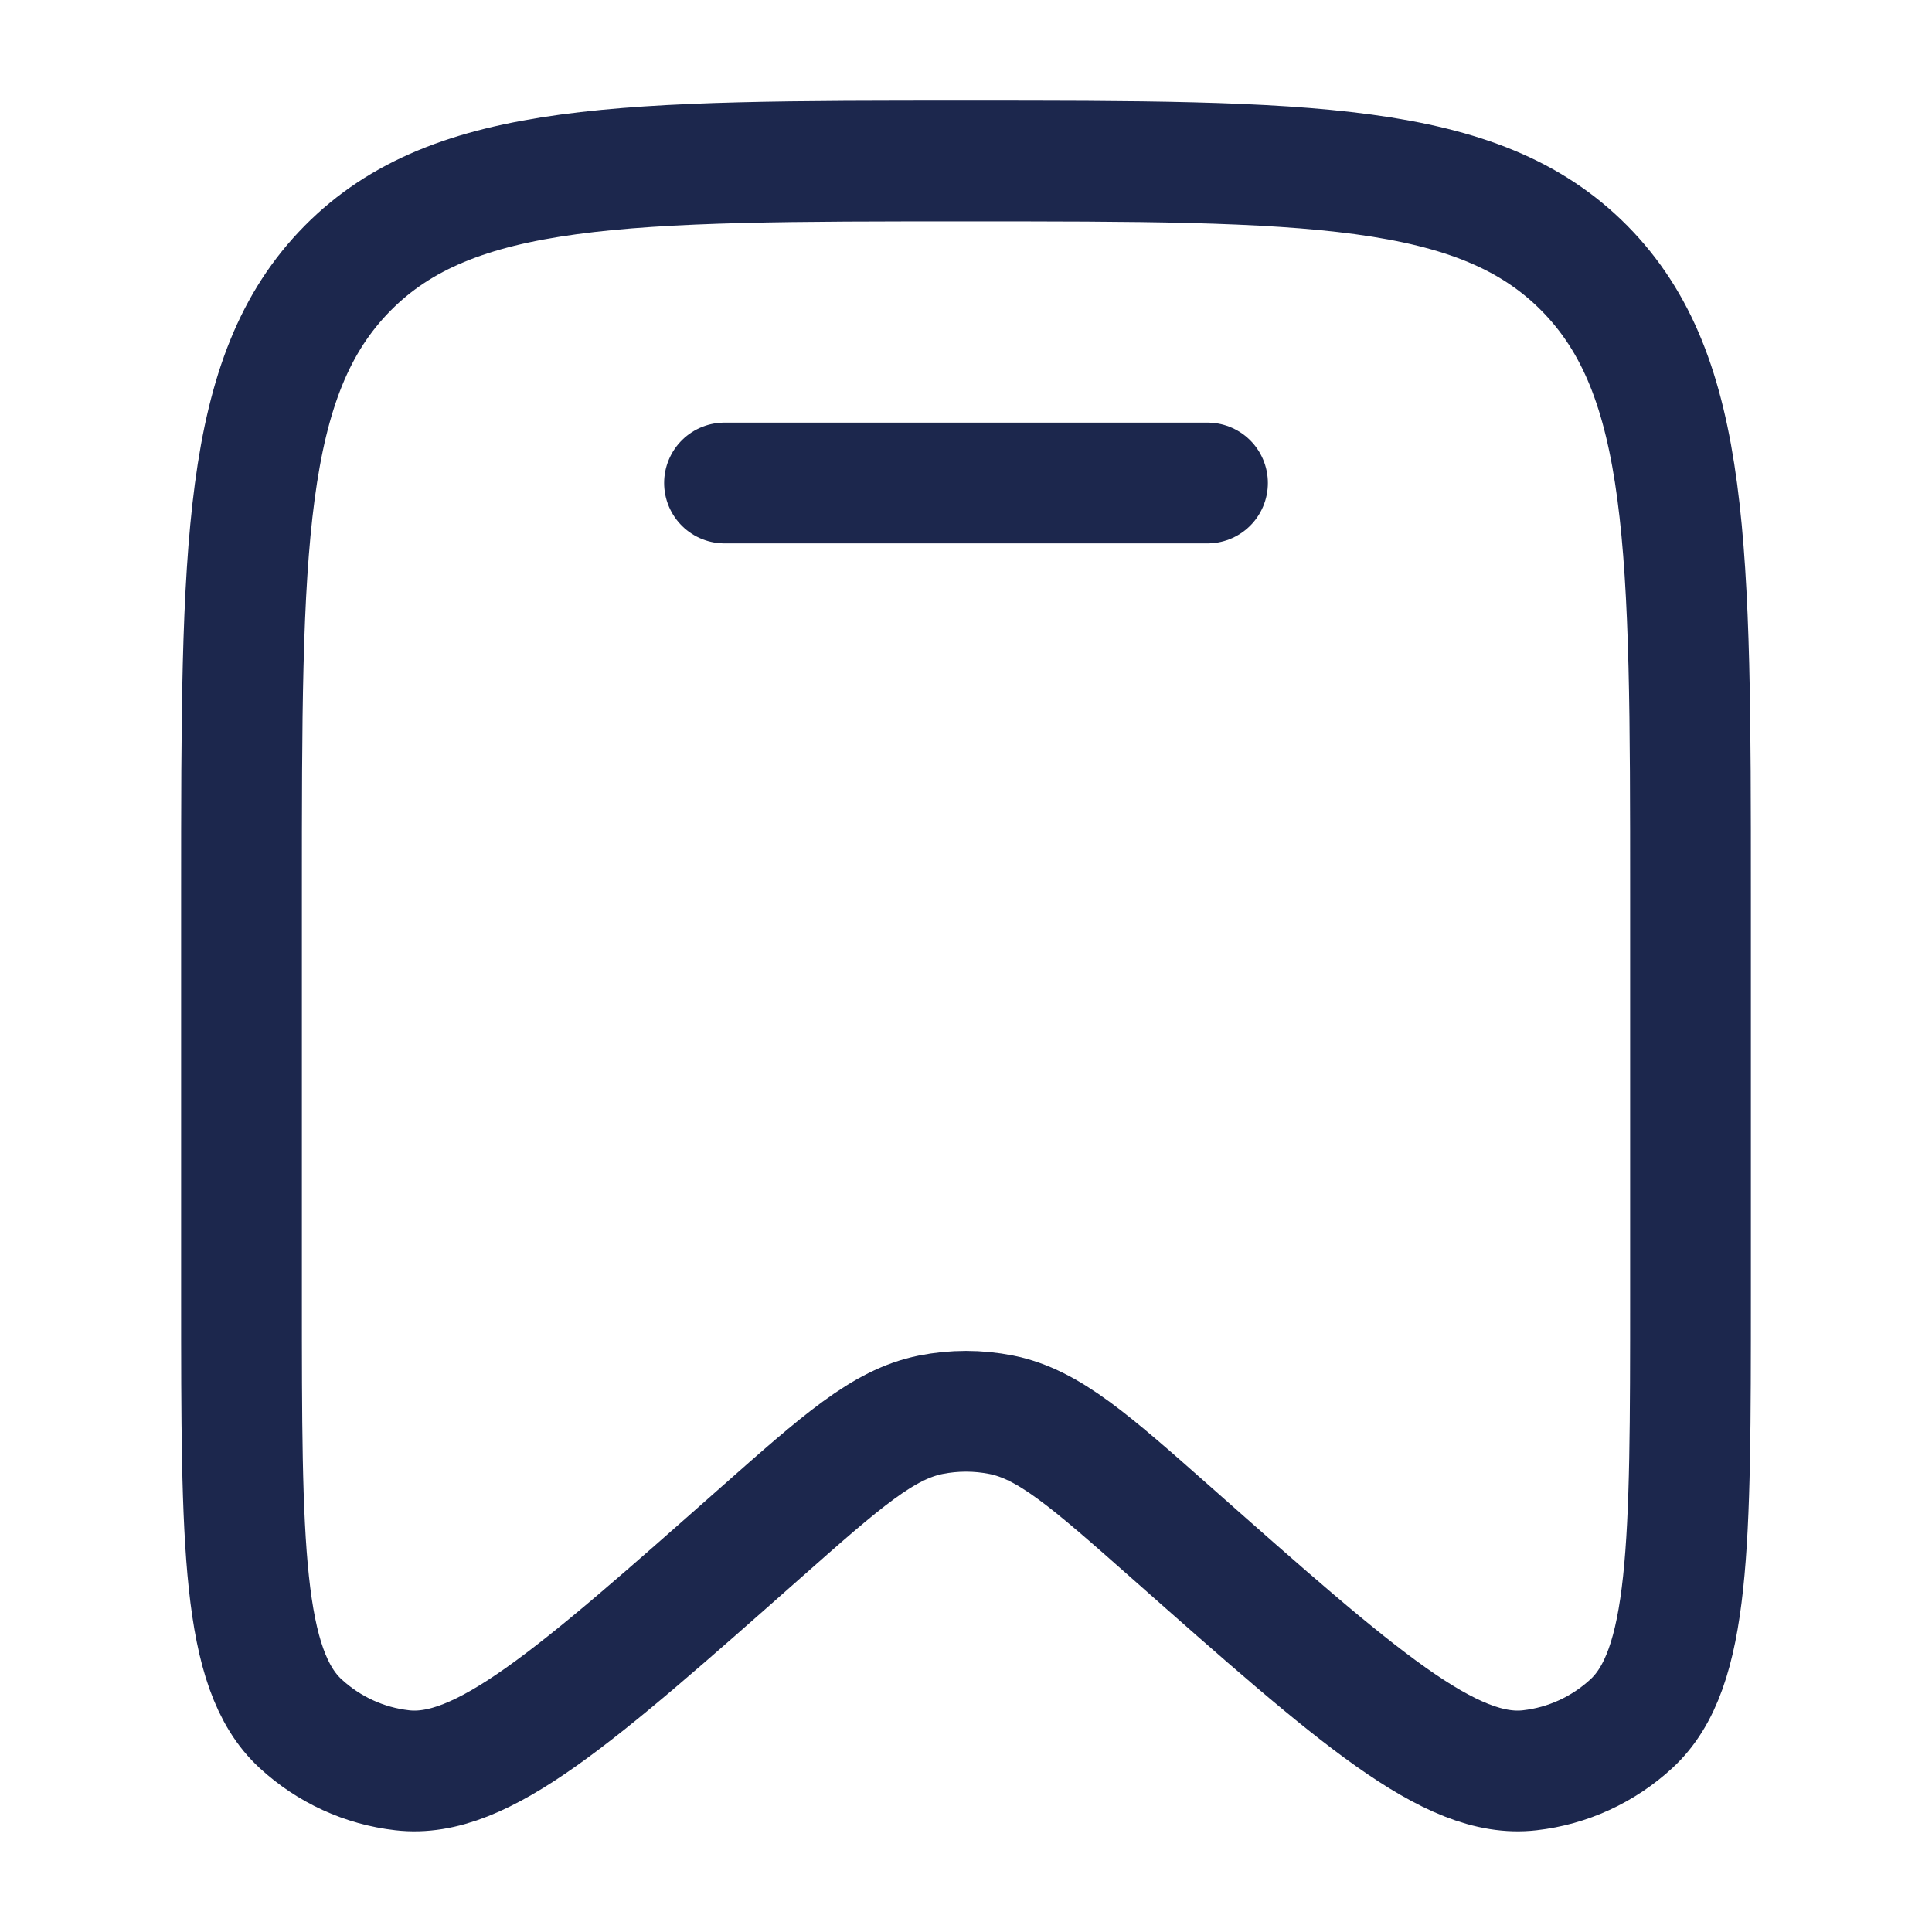
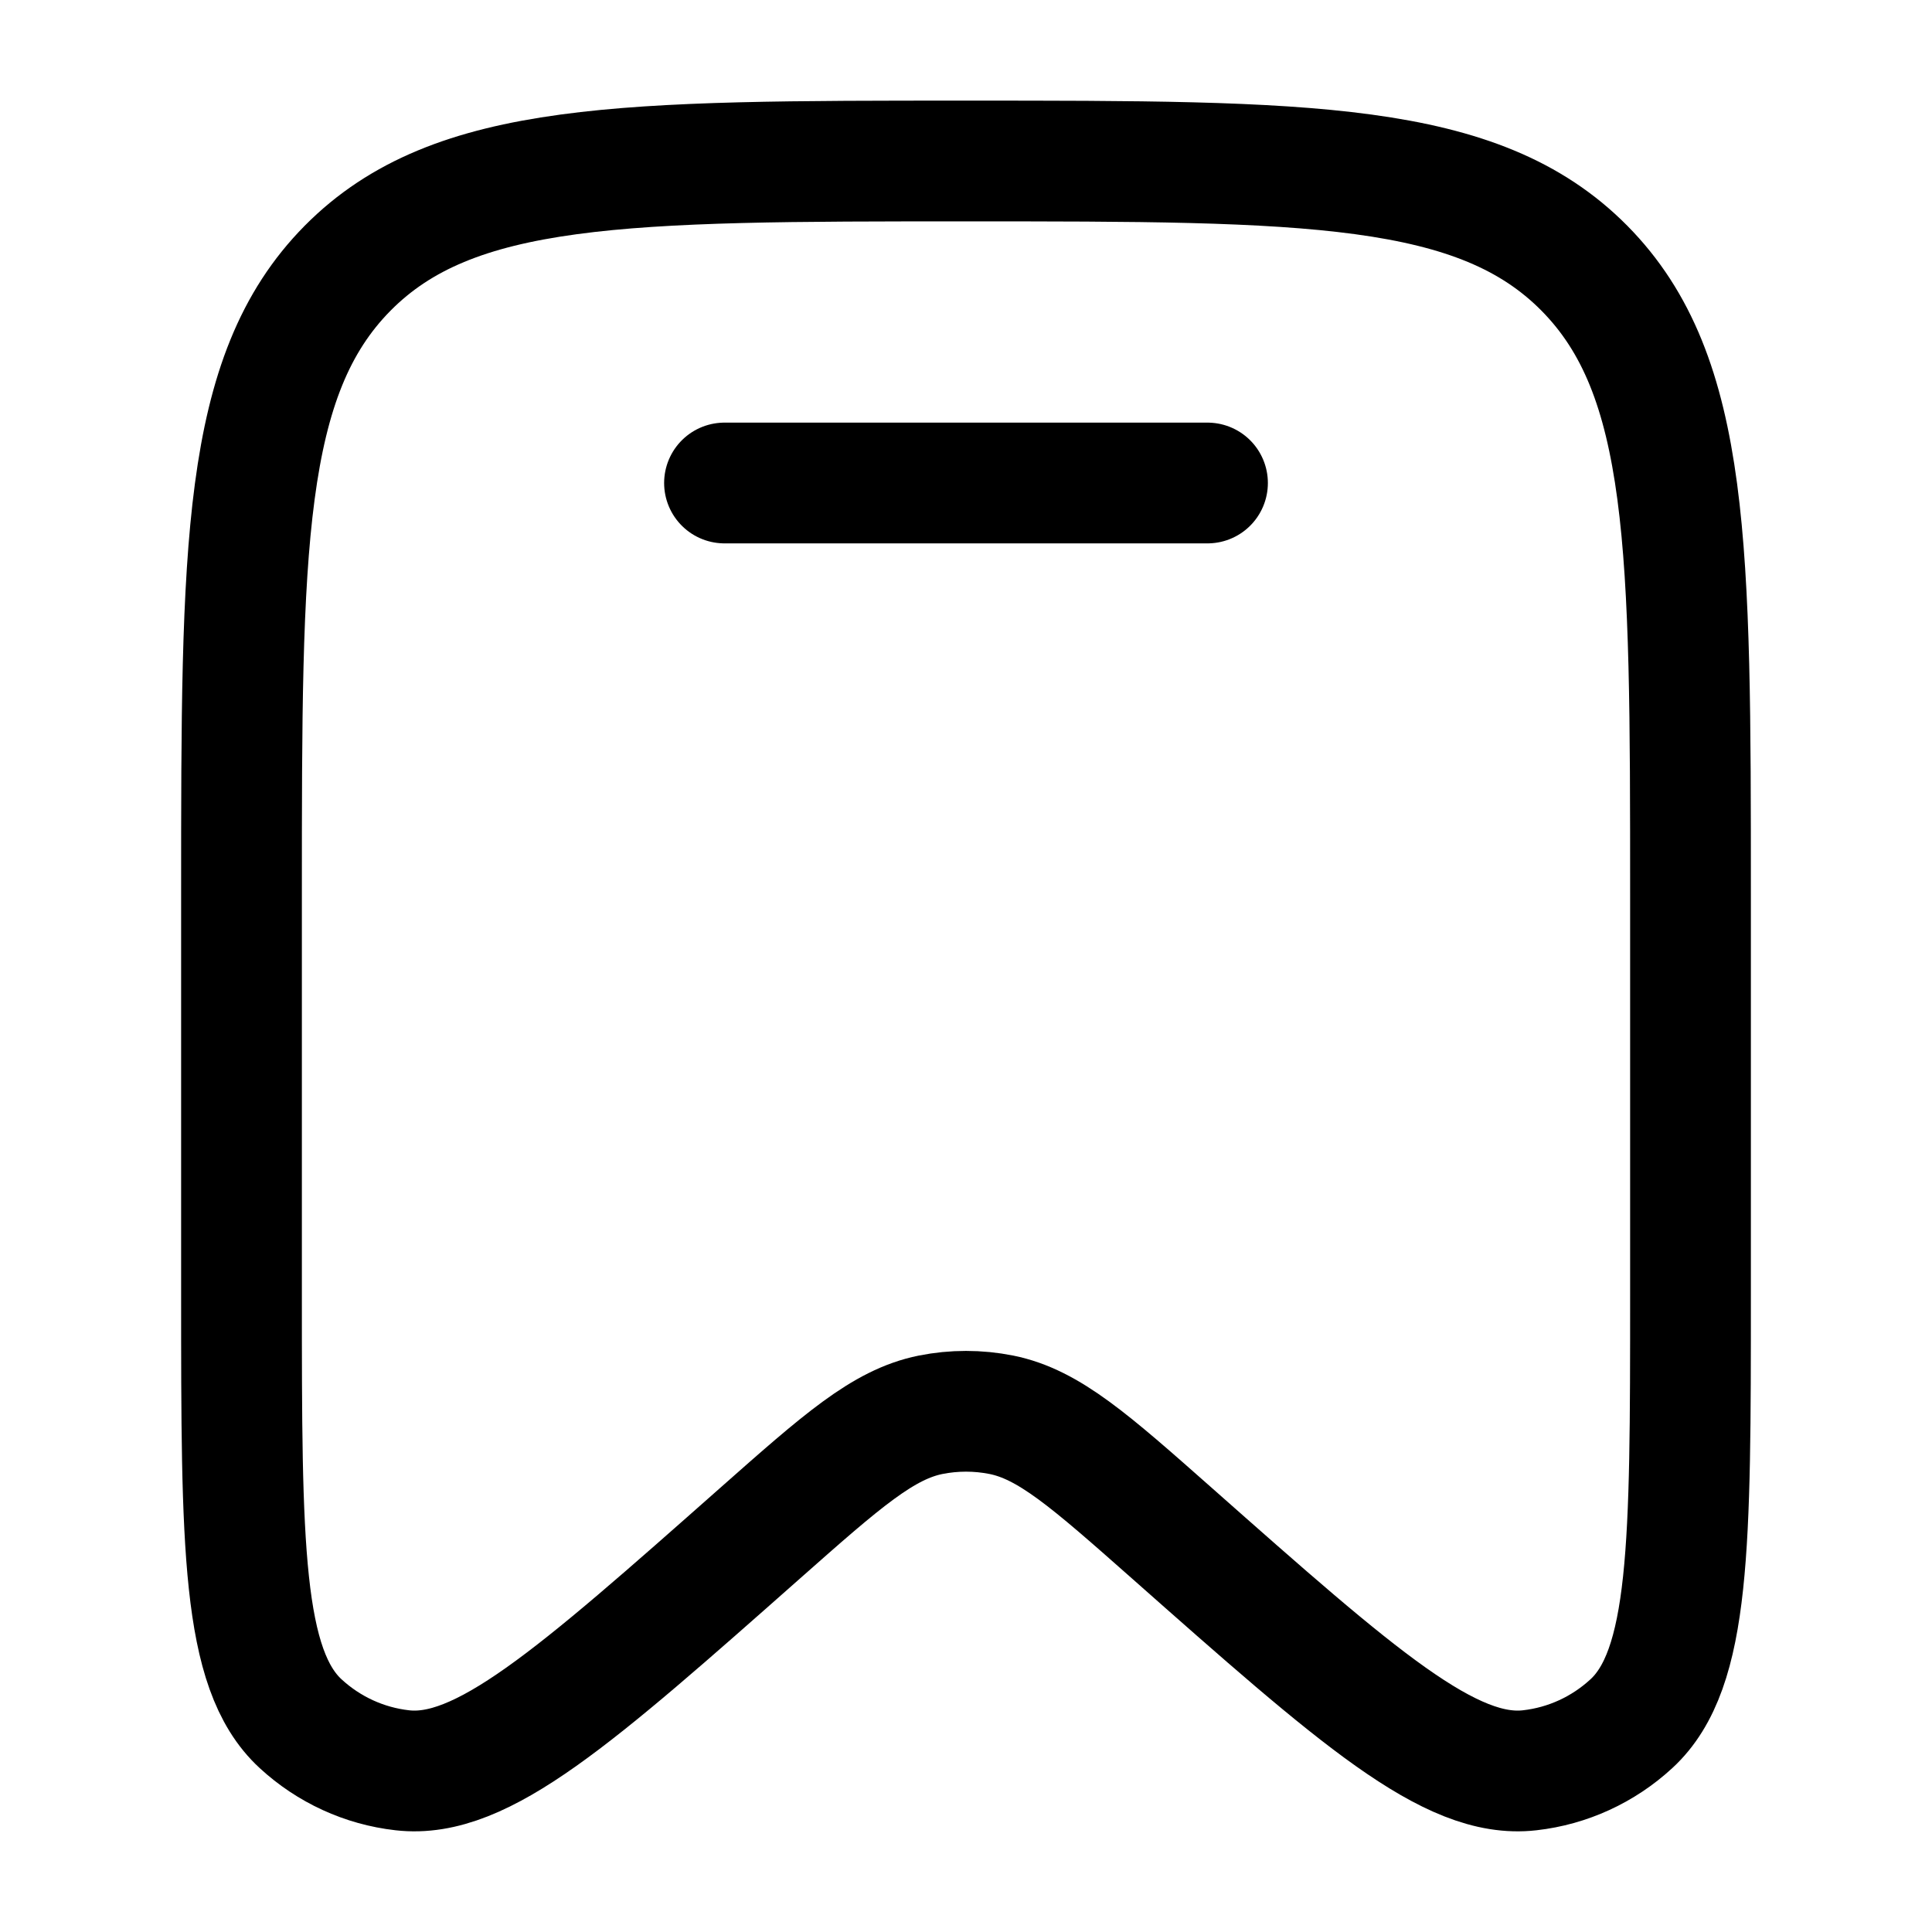
<svg xmlns="http://www.w3.org/2000/svg" width="800px" height="800px" viewBox="0 0 24 24" fill="none">
-   <path d="M21 16.091V11.098C21 6.809 21 4.665 19.682 3.332C18.364 2 16.243 2 12 2C7.757 2 5.636 2 4.318 3.332C3 4.665 3 6.809 3 11.098V16.091C3 19.188 3 20.736 3.734 21.412C4.084 21.735 4.526 21.938 4.997 21.991C5.984 22.105 7.137 21.085 9.442 19.046C10.461 18.145 10.971 17.694 11.56 17.575C11.851 17.517 12.149 17.517 12.44 17.575C13.029 17.694 13.539 18.145 14.558 19.046C16.863 21.085 18.016 22.105 19.003 21.991C19.474 21.938 19.916 21.735 20.266 21.412C21 20.736 21 19.188 21 16.091Z" stroke="#1C274D" stroke-width="1.5" />
-   <path d="M15 6H9" stroke="#1C274D" stroke-width="1.5" stroke-linecap="round" />
+   <path d="M21 16.091V11.098C21 6.809 21 4.665 19.682 3.332C18.364 2 16.243 2 12 2C7.757 2 5.636 2 4.318 3.332C3 4.665 3 6.809 3 11.098V16.091C3 19.188 3 20.736 3.734 21.412C4.084 21.735 4.526 21.938 4.997 21.991C5.984 22.105 7.137 21.085 9.442 19.046C10.461 18.145 10.971 17.694 11.56 17.575C11.851 17.517 12.149 17.517 12.44 17.575C13.029 17.694 13.539 18.145 14.558 19.046C16.863 21.085 18.016 22.105 19.003 21.991C19.474 21.938 19.916 21.735 20.266 21.412C21 20.736 21 19.188 21 16.091Z" stroke="currentColor" stroke-width="1.5" />
+   <path d="M15 6H9" stroke="currentColor" stroke-width="1.5" stroke-linecap="round" />
</svg>
